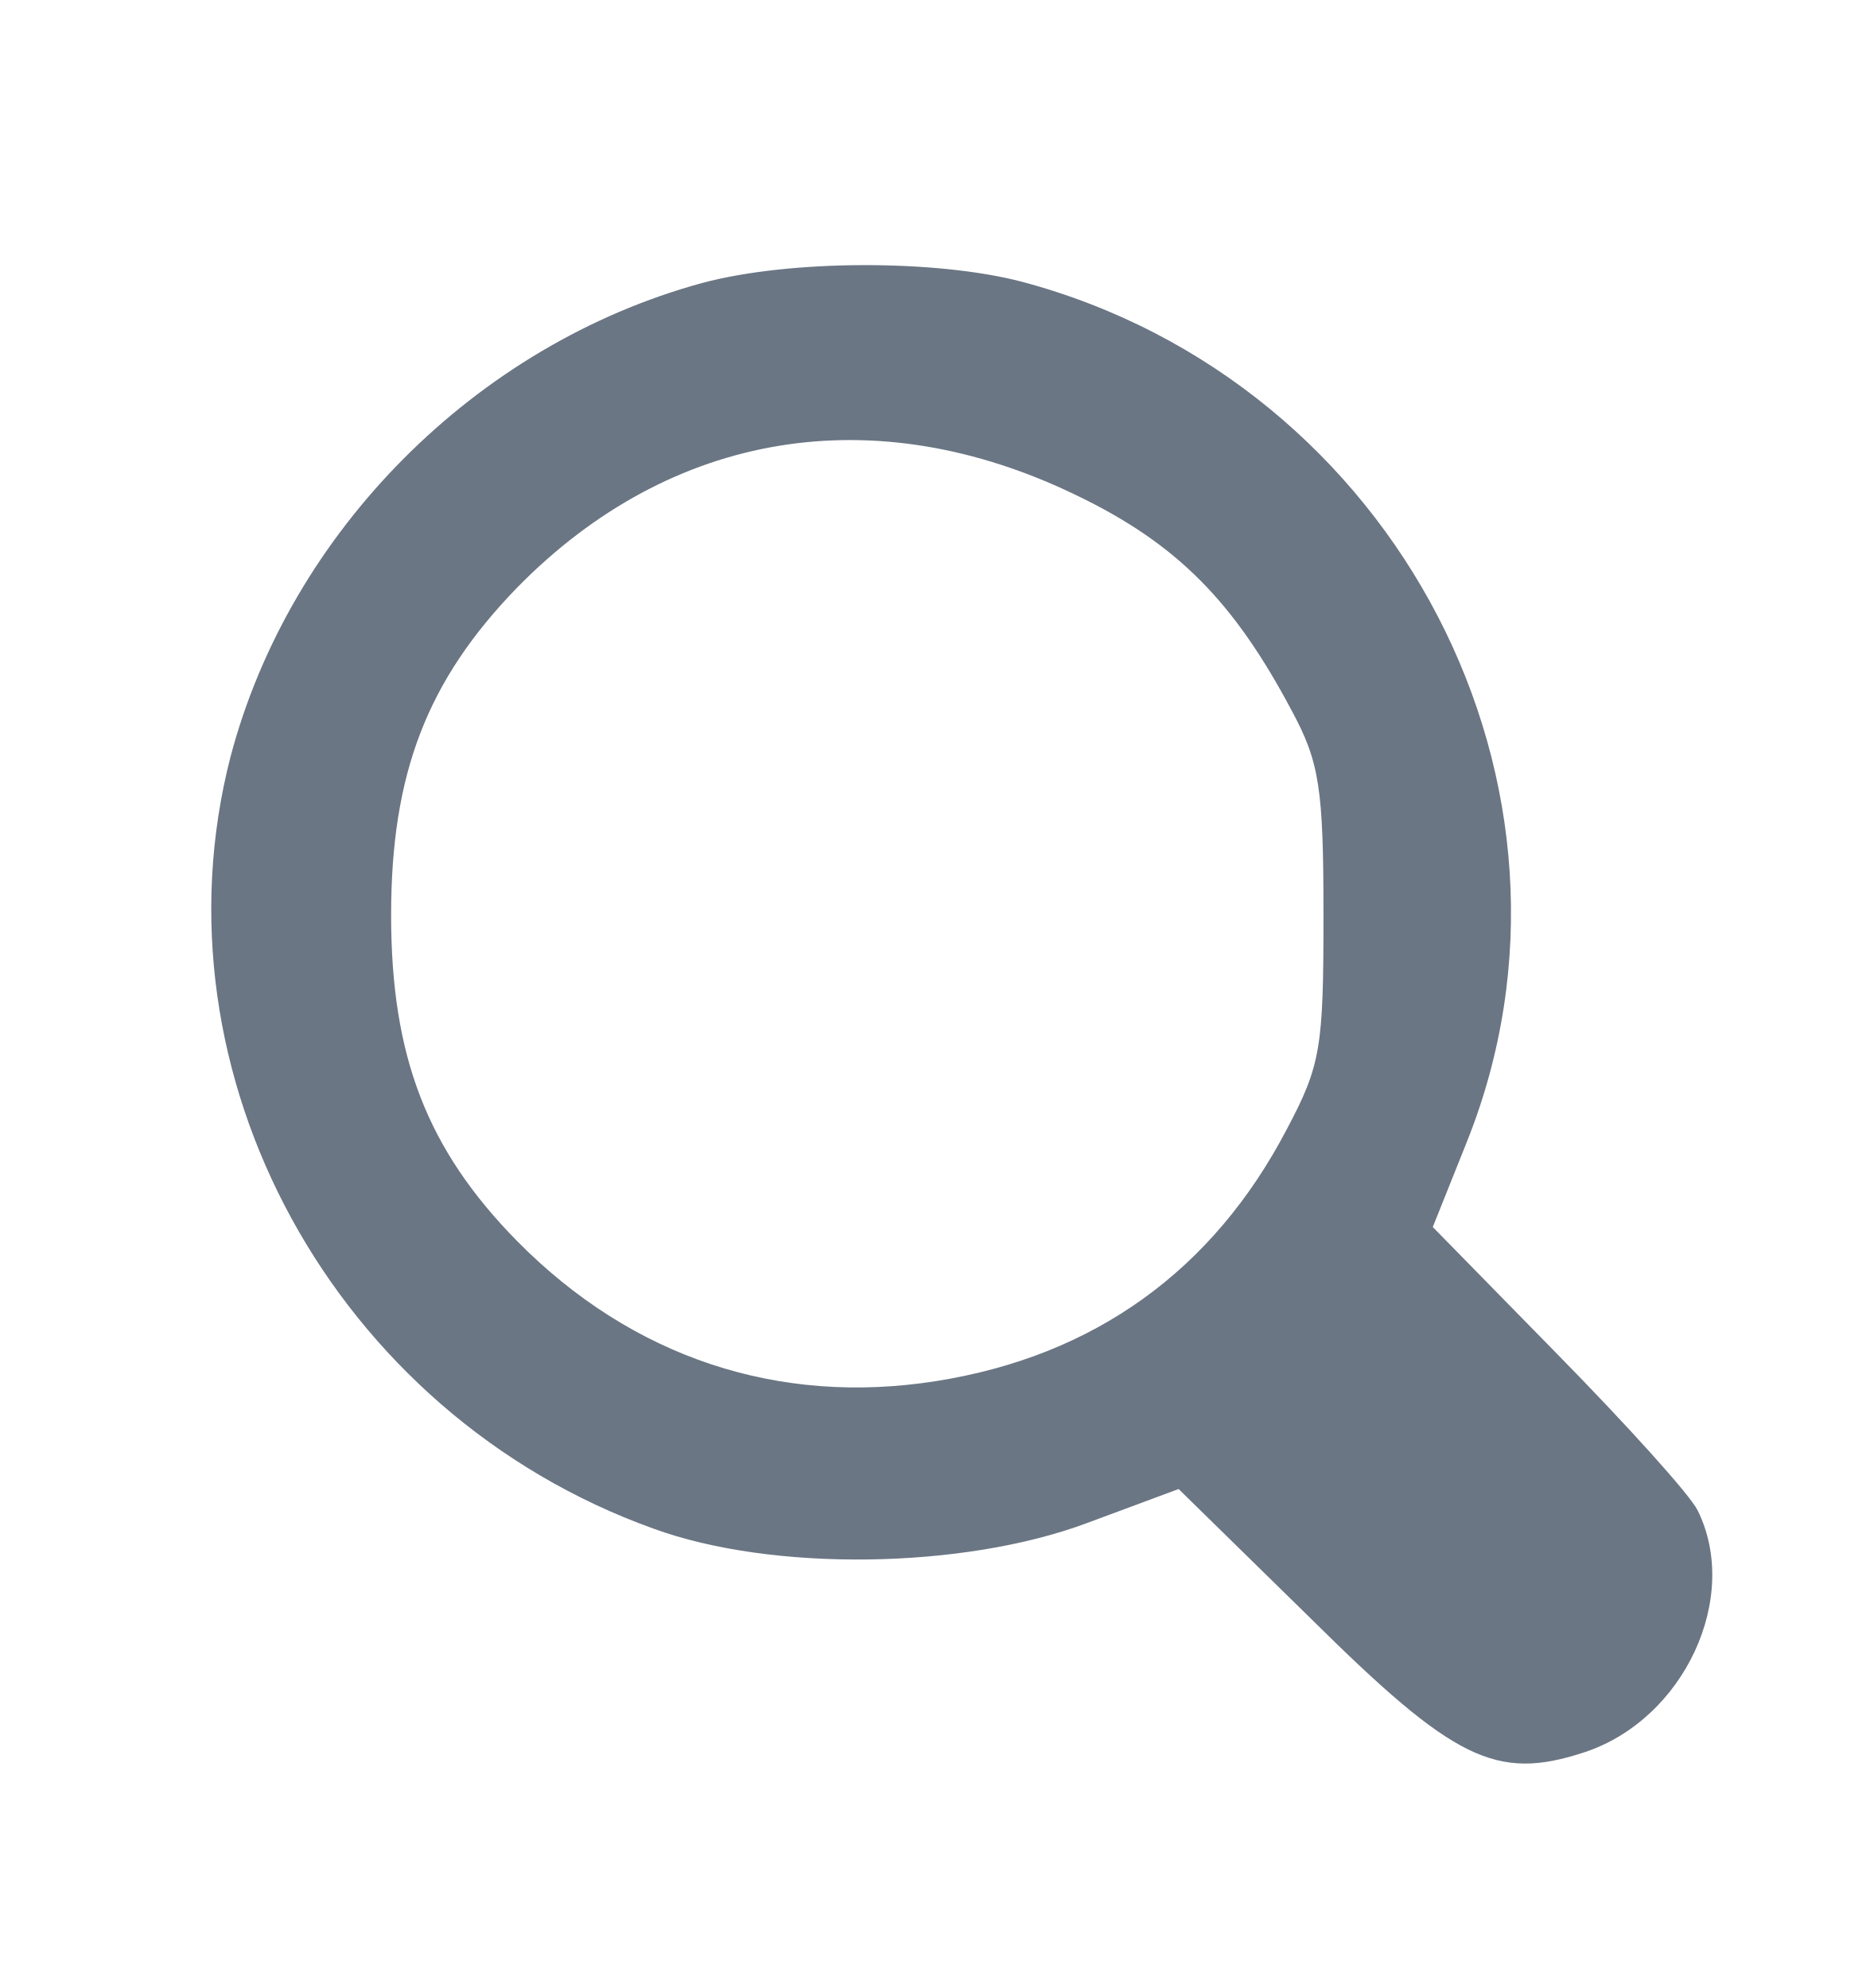
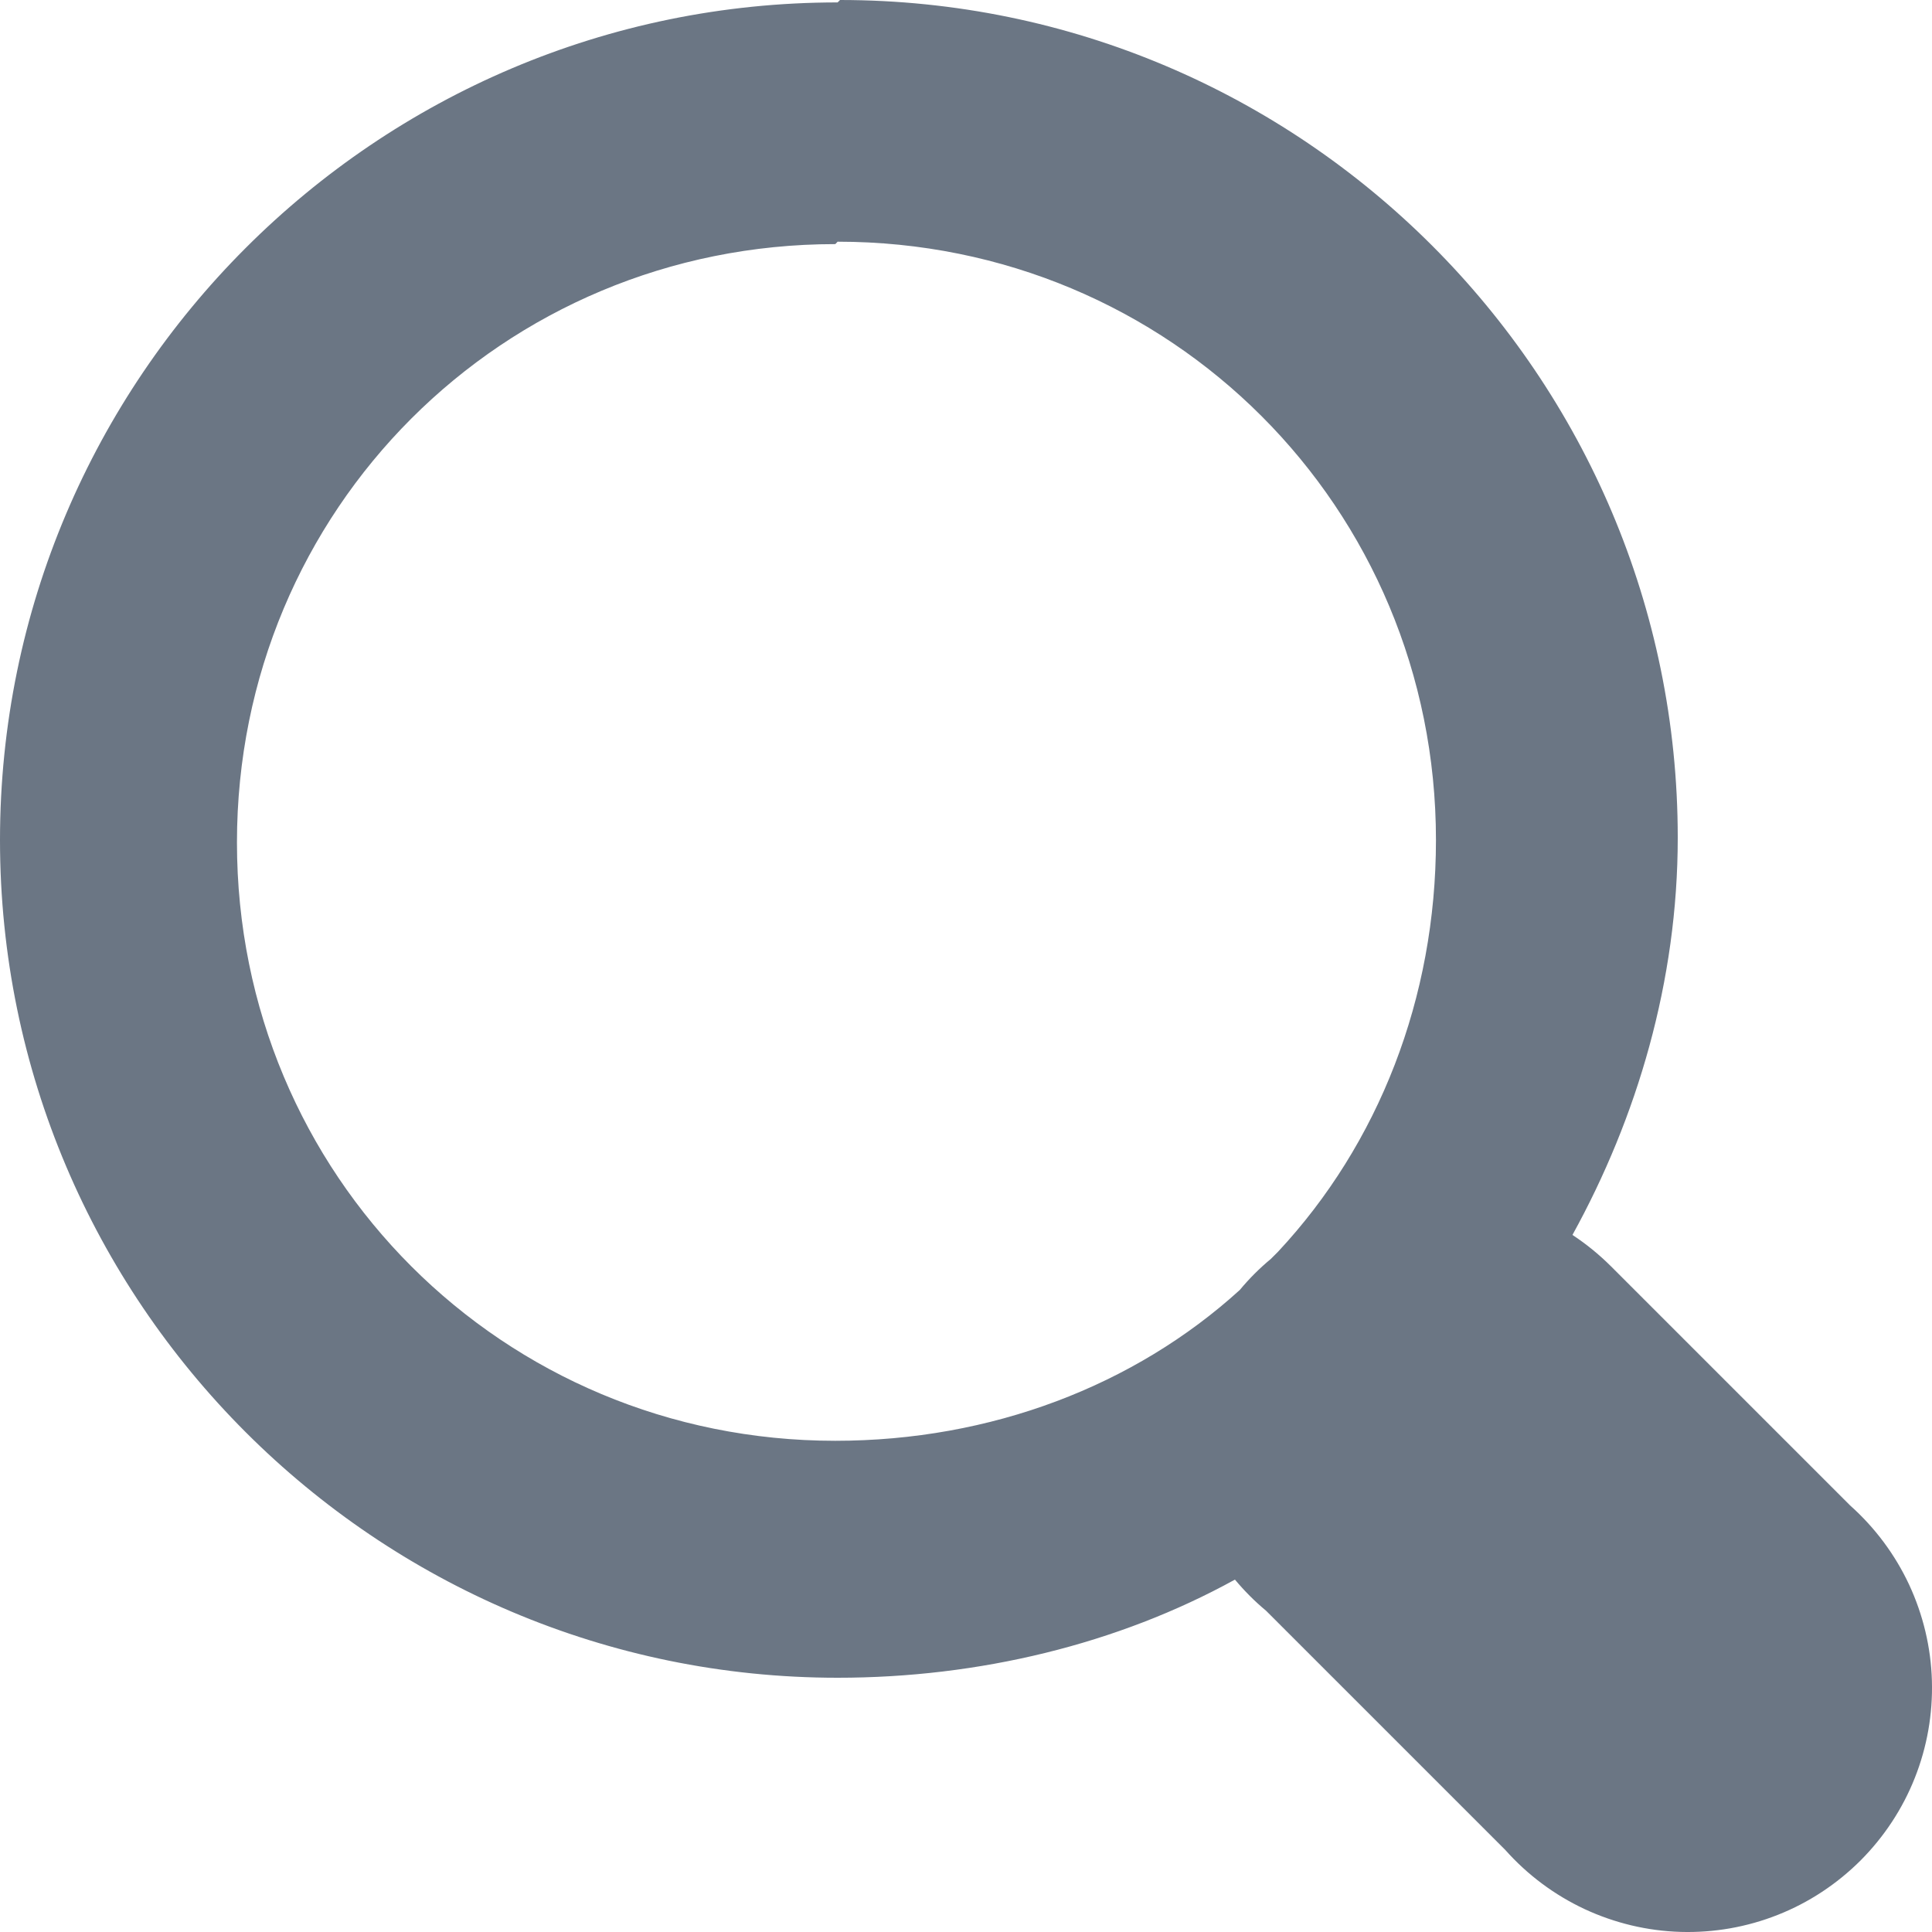
- <svg xmlns="http://www.w3.org/2000/svg" version="1.0" width="142pt" height="151pt" viewBox="0 0 142 151" preserveAspectRatio="xMidYMid meet">
-   <g transform="translate(0,151) scale(0.1,-0.1)" fill="#6B7684" stroke="none">
-     <path d="M533 1295 c-172 -47 -313 -189 -358 -360 -62 -241 79 -499 321 -586 90 -33 235 -31 329 4 l70 26 100 -98 c109 -108 141 -124 208 -102 76 25 119 118 86 184 -6 12 -54 65 -106 118 l-95 97 26 65 c107 268 -53 577 -338 653 -65 17 -176 17 -243 -1z m284 -161 c77 -37 120 -81 164 -164 21 -39 24 -59 24 -155 0 -101 -2 -114 -28 -163 -56 -107 -146 -172 -266 -191 -120 -19 -231 18 -318 106 -69 70 -96 141 -96 248 0 107 27 178 96 249 117 119 271 144 424 70z" />
-   </g>
+ <svg xmlns="http://www.w3.org/2000/svg" width="20" height="20" viewBox="0 0 20 20" fill="none">
+   <path d="M8.671 0.025C3.89 0.025 0 3.915 0 8.696C0 13.478 3.89 17.368 8.671 17.368C10.133 17.368 11.57 17.021 12.784 16.352C12.882 16.469 12.989 16.577 13.106 16.674L15.584 19.152C15.813 19.409 16.092 19.617 16.404 19.763C16.716 19.908 17.054 19.989 17.398 19.999C17.743 20.009 18.085 19.949 18.405 19.822C18.726 19.695 19.016 19.503 19.26 19.26C19.503 19.016 19.695 18.726 19.822 18.405C19.949 18.085 20.009 17.743 19.999 17.398C19.989 17.054 19.908 16.716 19.763 16.404C19.617 16.092 19.409 15.813 19.152 15.584L16.674 13.106C16.553 12.986 16.421 12.878 16.278 12.784C16.947 11.57 17.368 10.158 17.368 8.671C17.368 3.89 13.478 0 8.696 0L8.671 0.025ZM8.671 2.502C12.115 2.502 14.865 5.252 14.865 8.696C14.865 10.332 14.271 11.843 13.23 12.958C13.205 12.982 13.181 13.007 13.156 13.032C13.039 13.129 12.931 13.237 12.834 13.354C11.744 14.345 10.257 14.915 8.647 14.915C5.203 14.915 2.453 12.165 2.453 8.721C2.453 5.277 5.203 2.527 8.647 2.527L8.671 2.502Z" fill="#6B7684" />
</svg>
